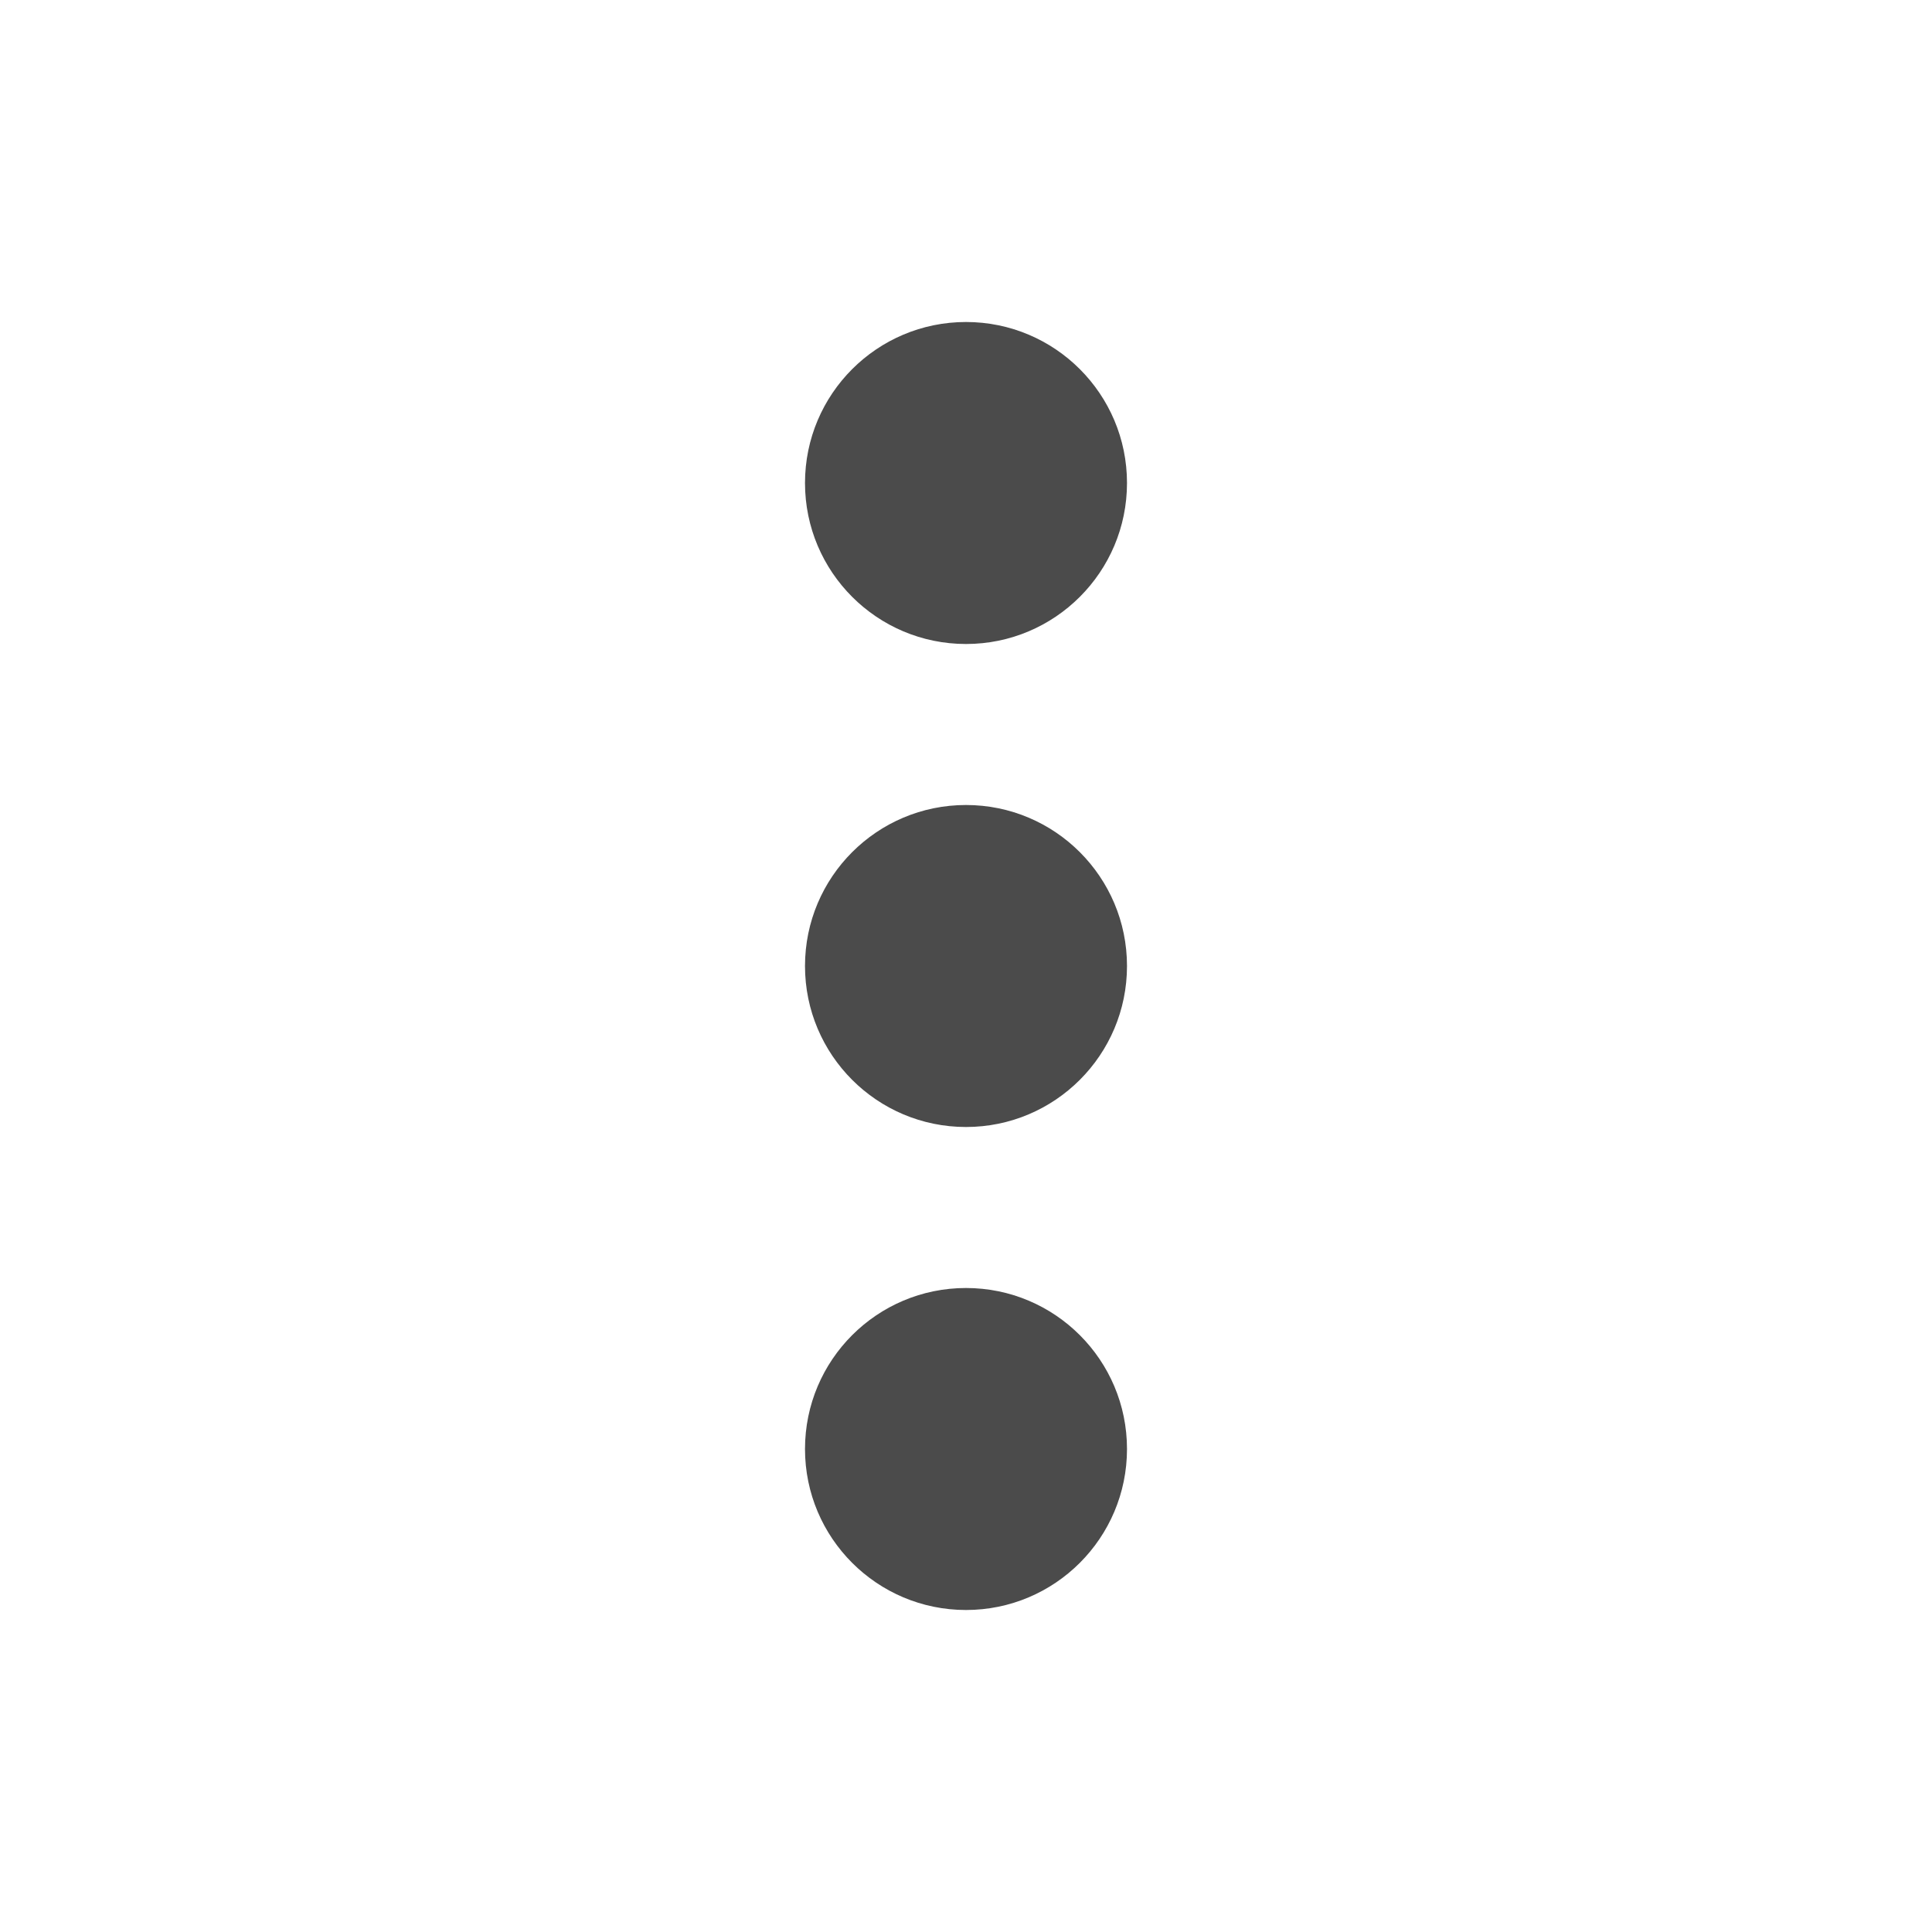
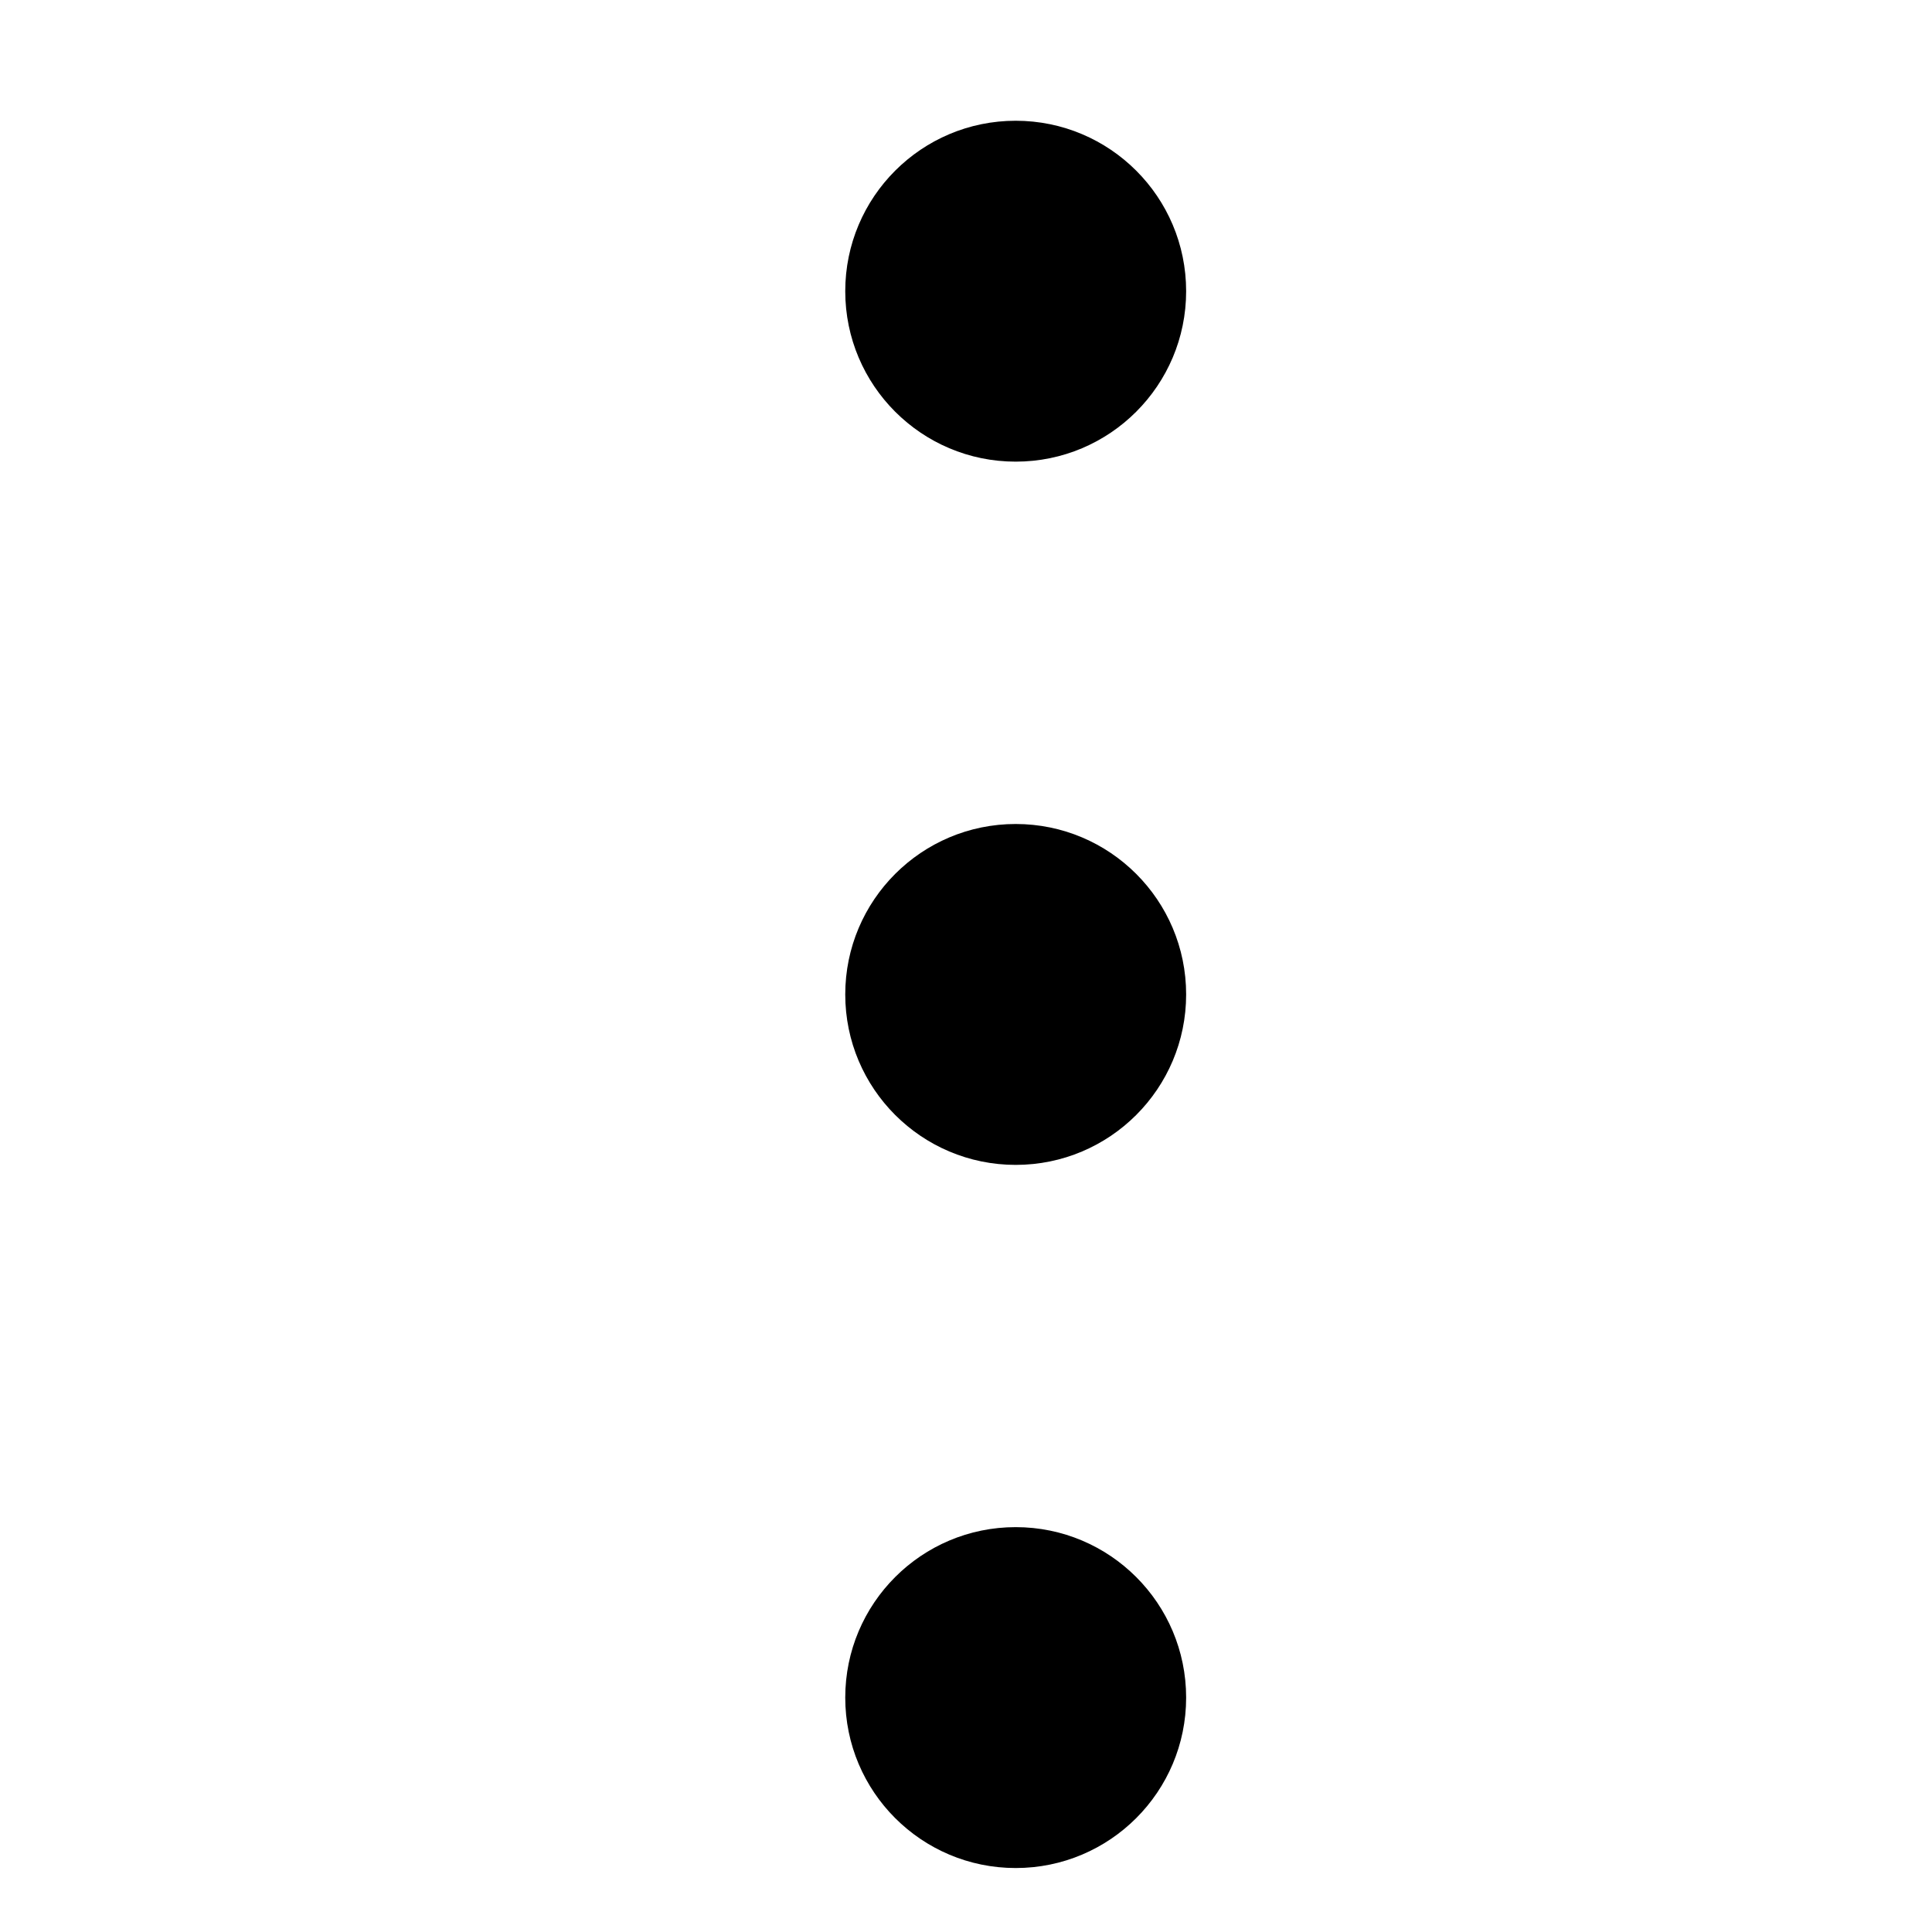
- <svg xmlns="http://www.w3.org/2000/svg" width="24px" height="24px" viewBox="0 0 24 24" fill="#4B4B4B">
-   <path d="M10 12a2 2 0 1 0 4 0 2 2 0 0 0-4 0zm0-6a2 2 0 1 0 4 0 2 2 0 0 0-4 0zm0 12a2 2 0 1 0 4 0 2 2 0 0 0-4 0z" fill="current" />
+ <svg xmlns="http://www.w3.org/2000/svg" width="18" height="18" viewBox="0 0 18 18">
+   <circle cx="9.463" cy="2.713" r="1.588" />
+   <circle cx="9.463" cy="9.265" r="1.588" />
+   <circle cx="9.463" cy="15.816" r="1.588" />
</svg>
